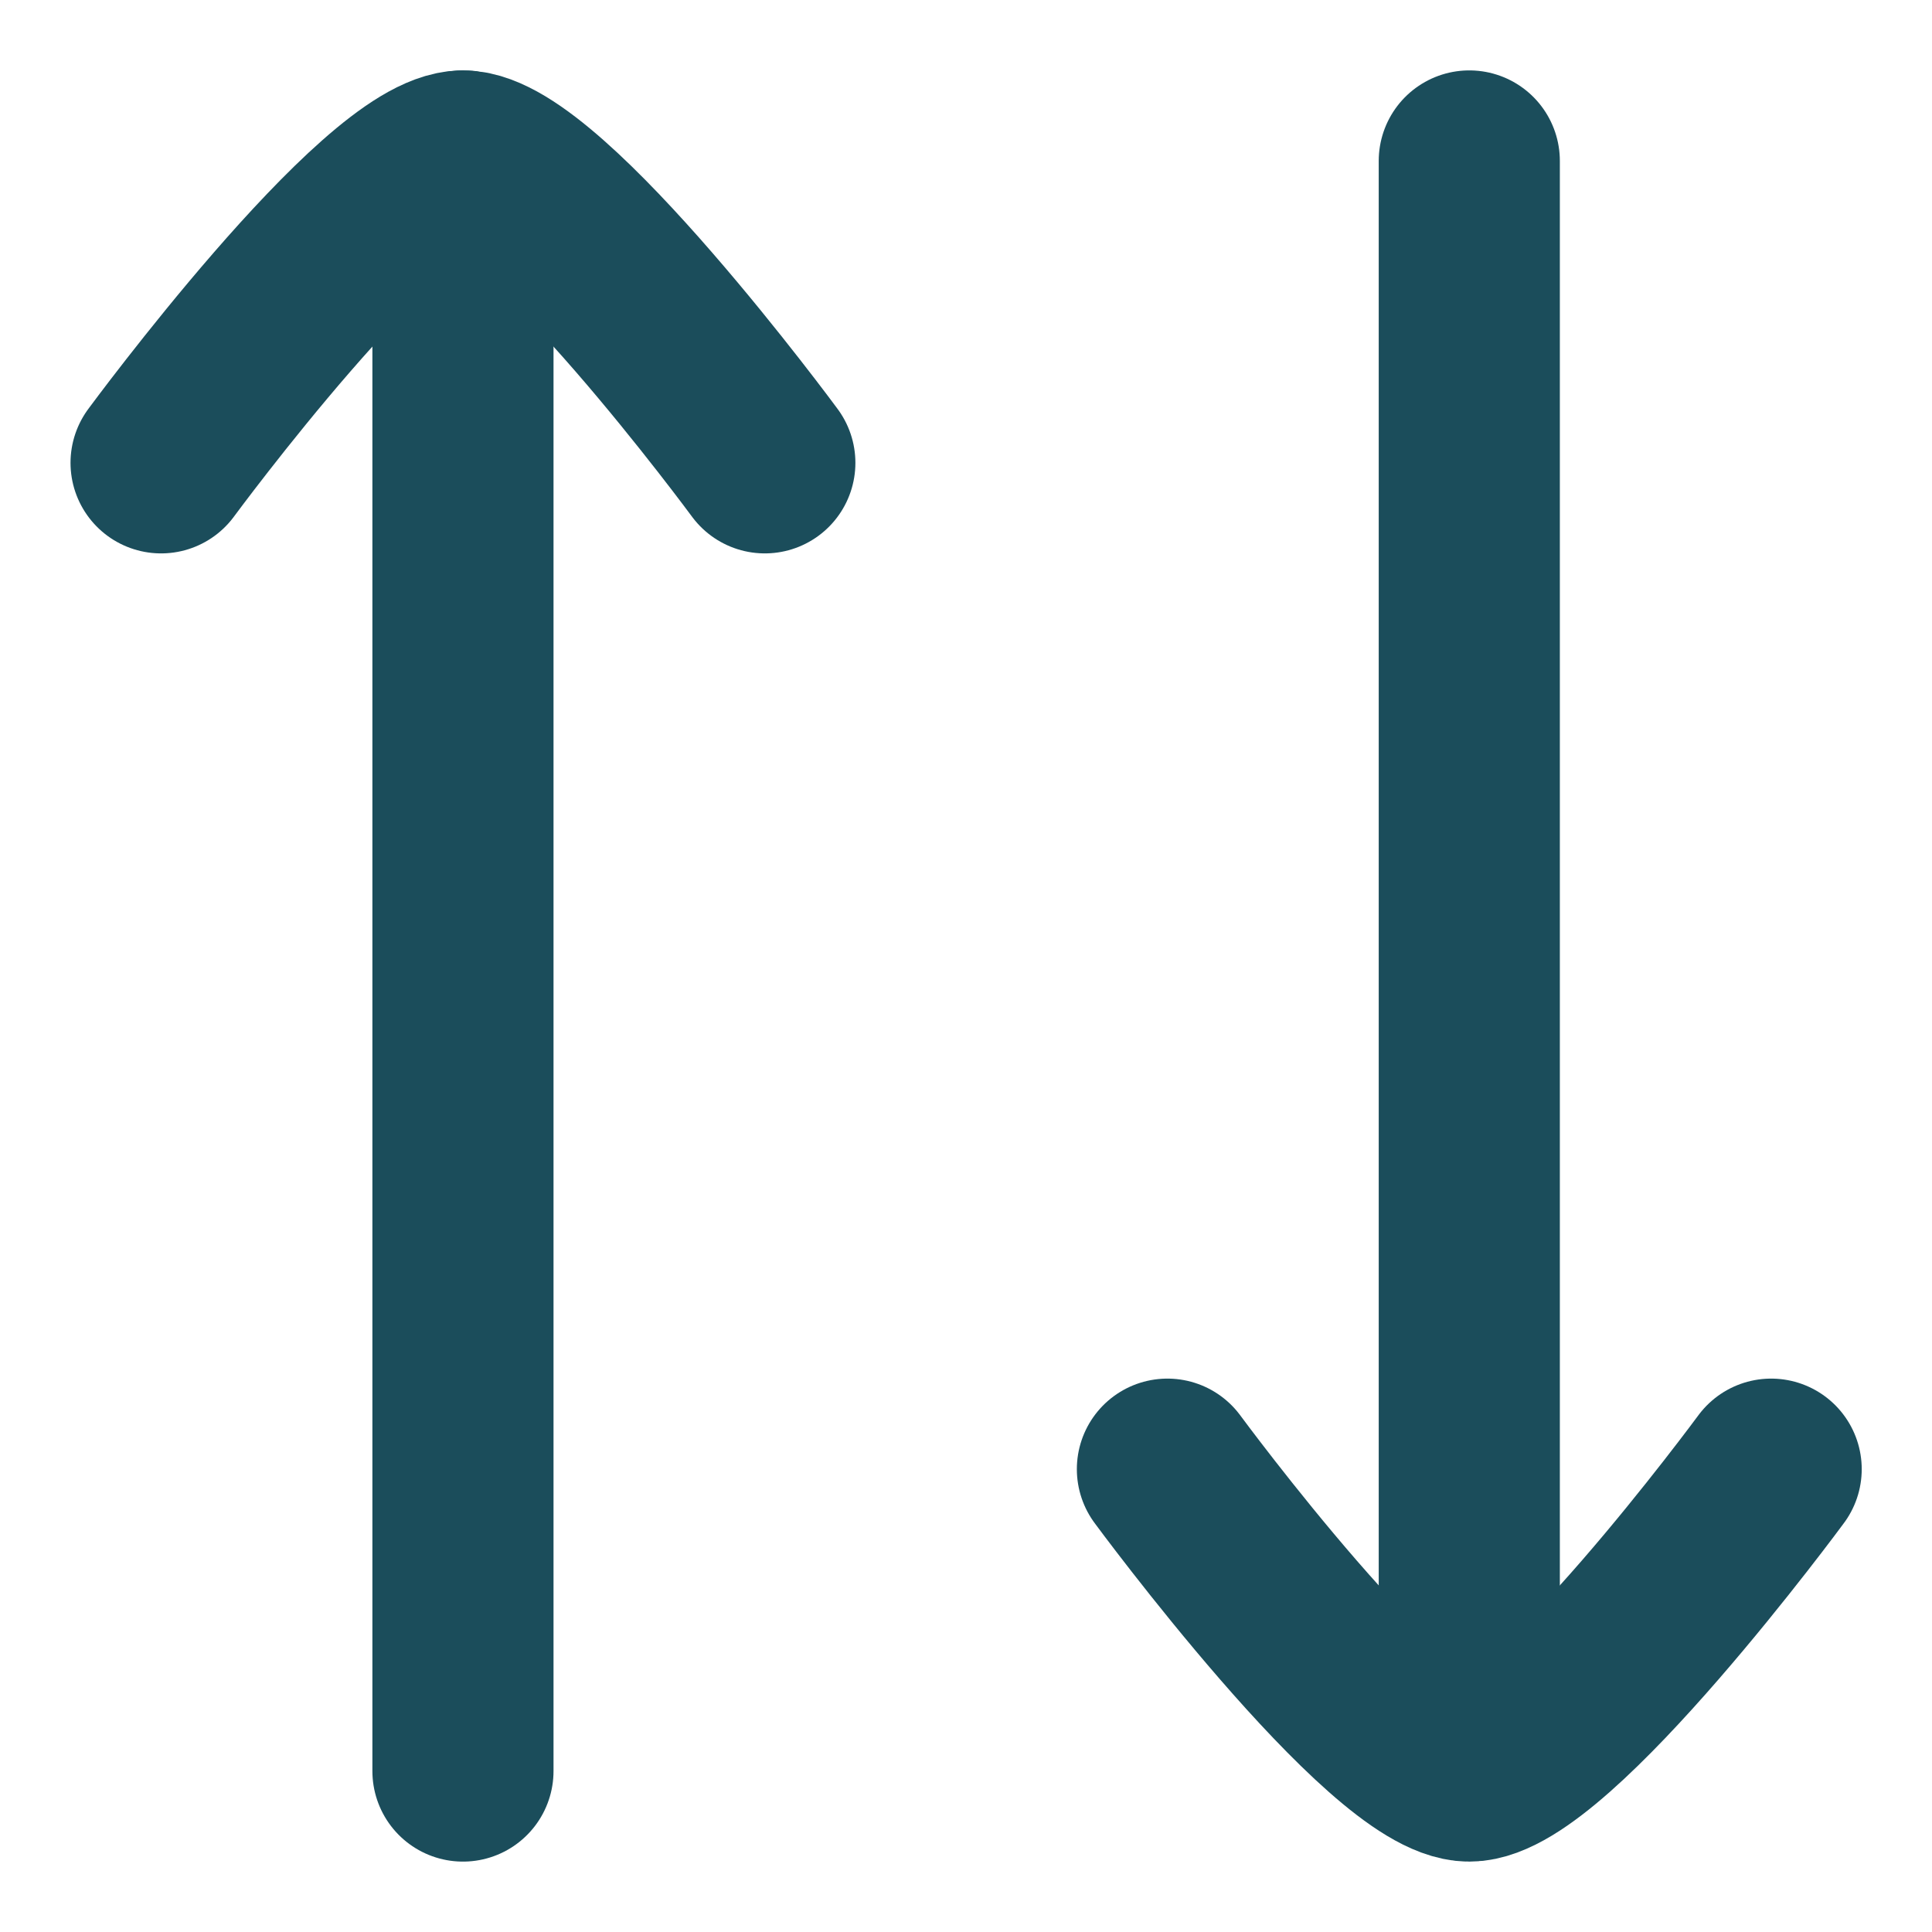
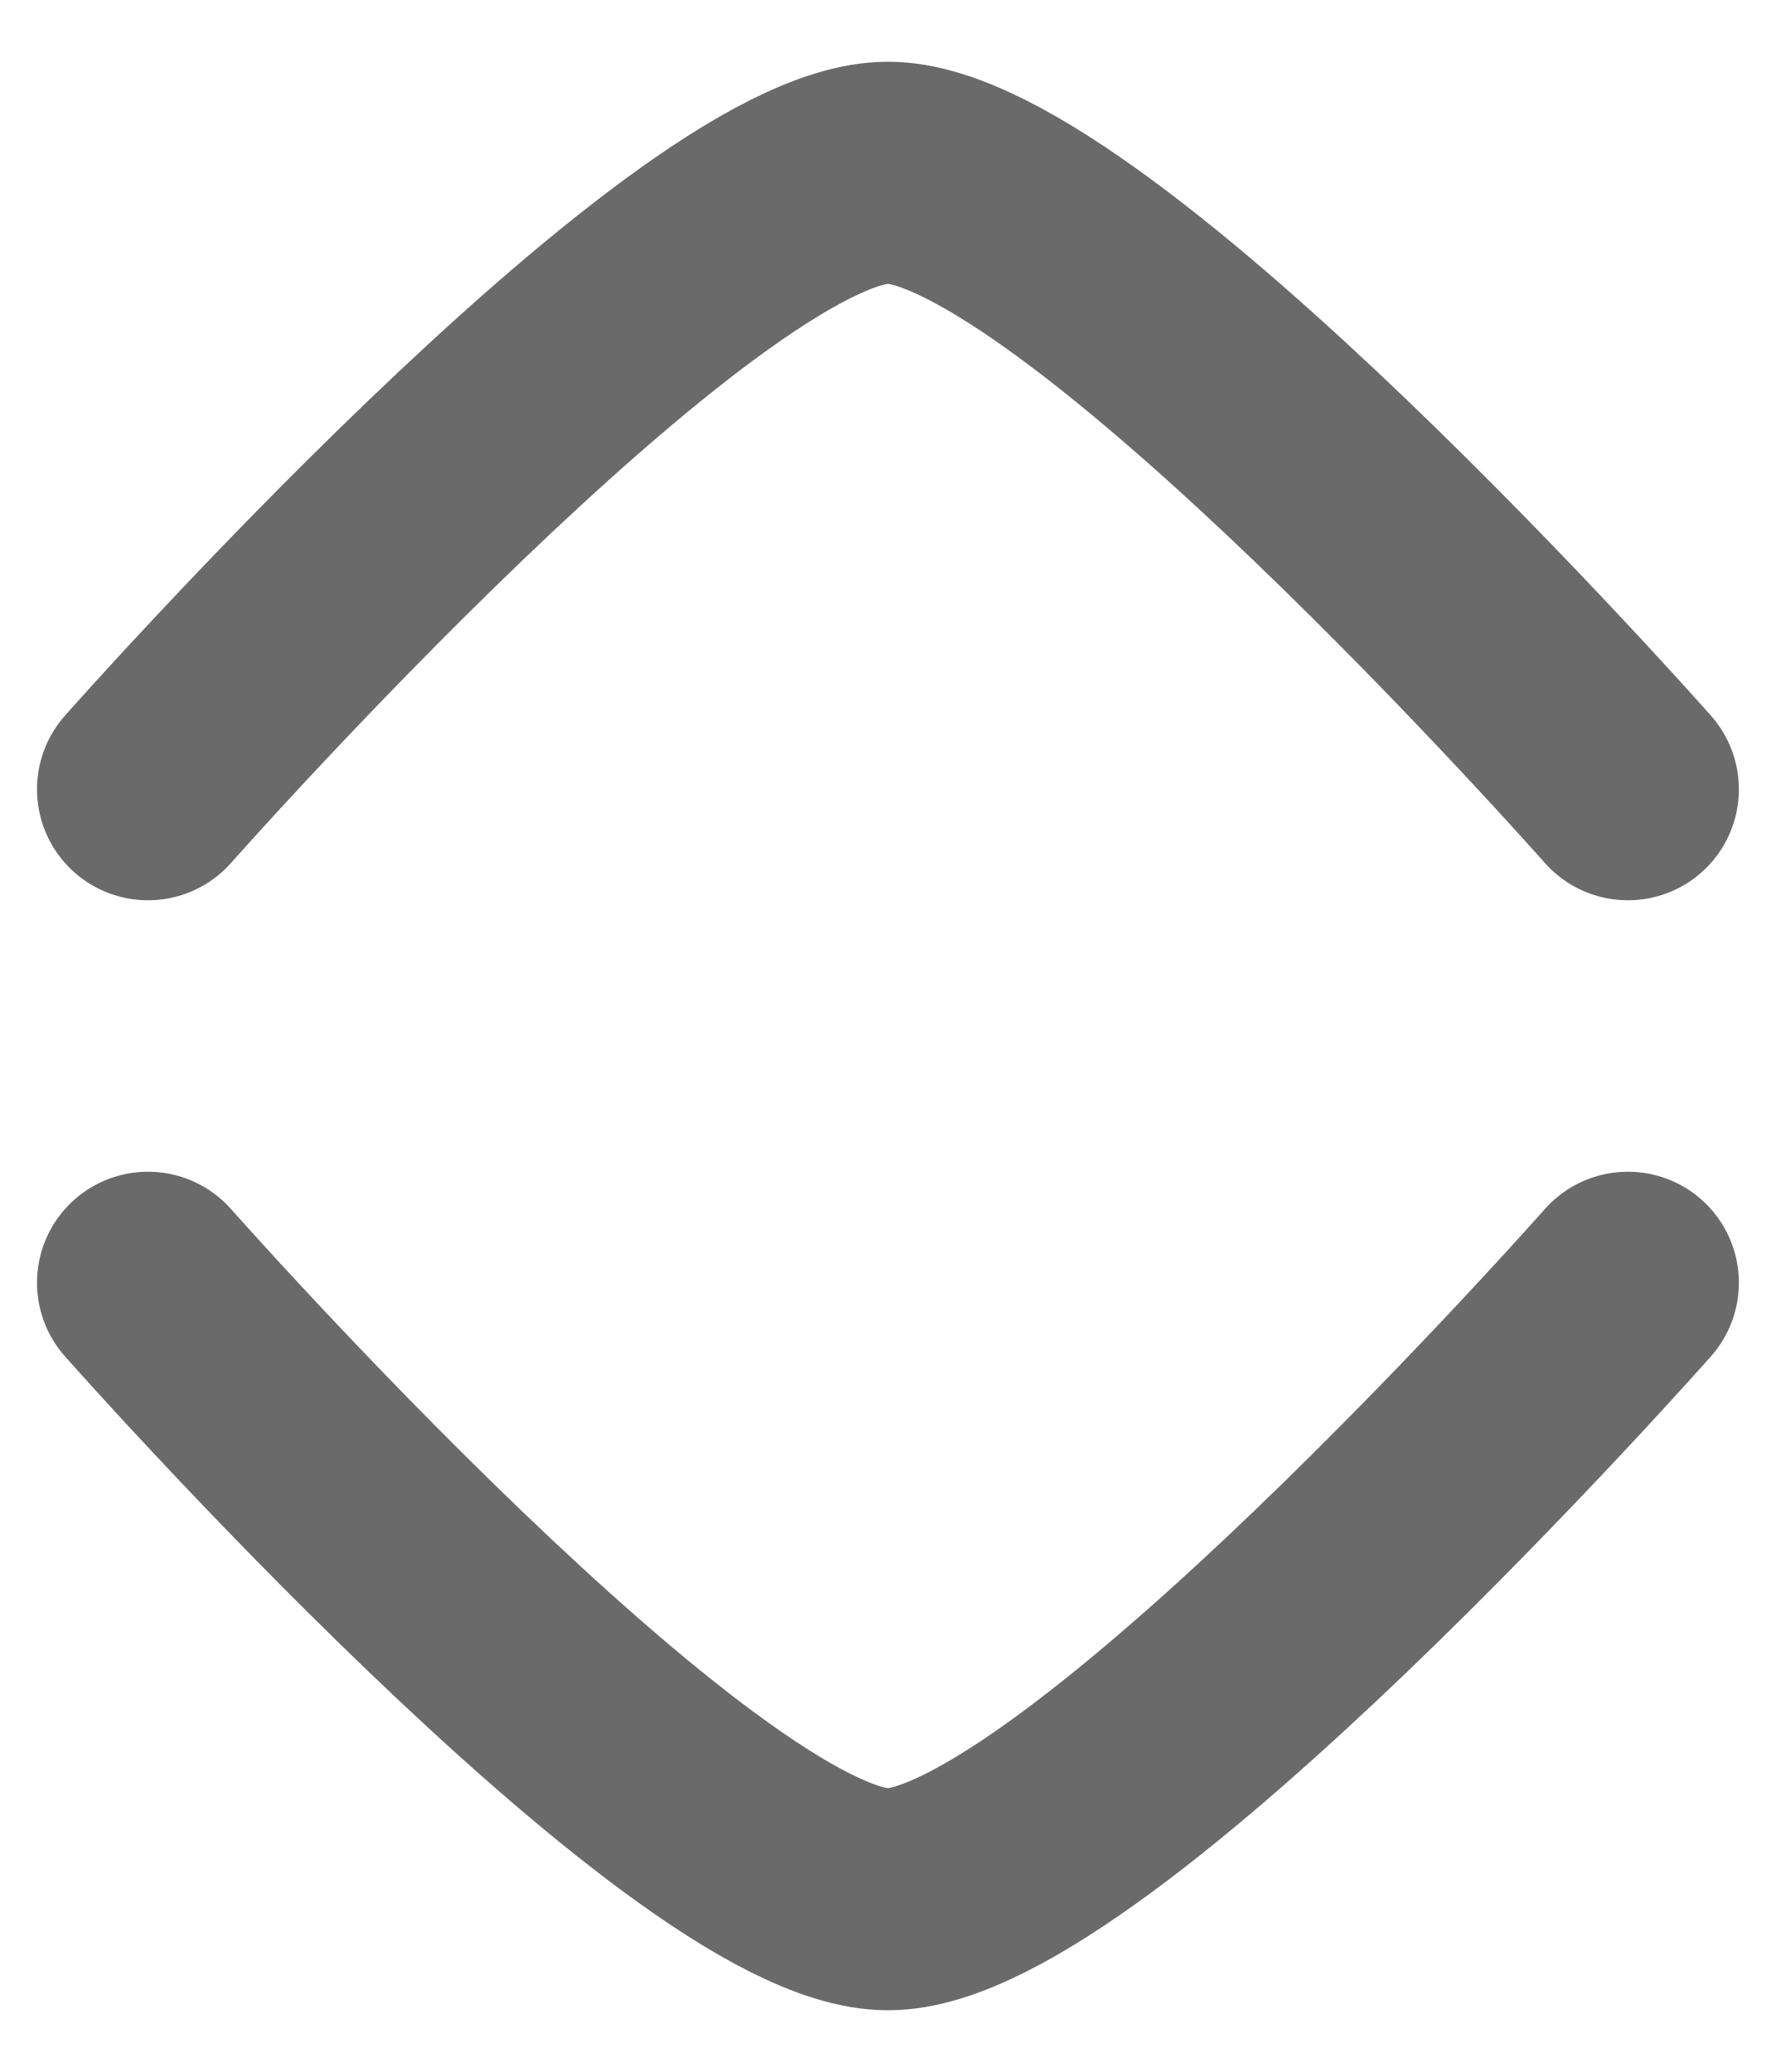
- <svg xmlns="http://www.w3.org/2000/svg" width="16" height="16" viewBox="0 0 16 16" fill="none">
-   <path d="M3.834 1.333V14.667" stroke="#1B4D5B" stroke-width="1.5" stroke-linecap="round" stroke-linejoin="round" />
-   <path d="M12.168 13.833L12.168 1.333" stroke="#1B4D5B" stroke-width="1.5" stroke-linecap="round" stroke-linejoin="round" />
-   <path d="M6.334 3.833C6.334 3.833 4.493 1.333 3.834 1.333C3.175 1.333 1.334 3.833 1.334 3.833" stroke="#1B4D5B" stroke-width="1.5" stroke-linecap="round" stroke-linejoin="round" />
-   <path d="M14.668 12.167C14.668 12.167 12.827 14.667 12.168 14.667C11.509 14.667 9.668 12.167 9.668 12.167" stroke="#1B4D5B" stroke-width="1.5" stroke-linecap="round" stroke-linejoin="round" />
+ <svg xmlns="http://www.w3.org/2000/svg" width="12" height="14" viewBox="0 0 12 14" fill="none">
+   <path d="M11 8.667C11 8.667 7.318 12.833 6 12.833C4.682 12.833 1 8.667 1 8.667" stroke="#6A6A6A" stroke-width="1.5" stroke-linecap="round" stroke-linejoin="round" />
+   <path d="M11 5.333C11 5.333 7.318 1.167 6 1.167C4.682 1.167 1 5.333 1 5.333" stroke="#6A6A6A" stroke-width="1.5" stroke-linecap="round" stroke-linejoin="round" />
</svg>
